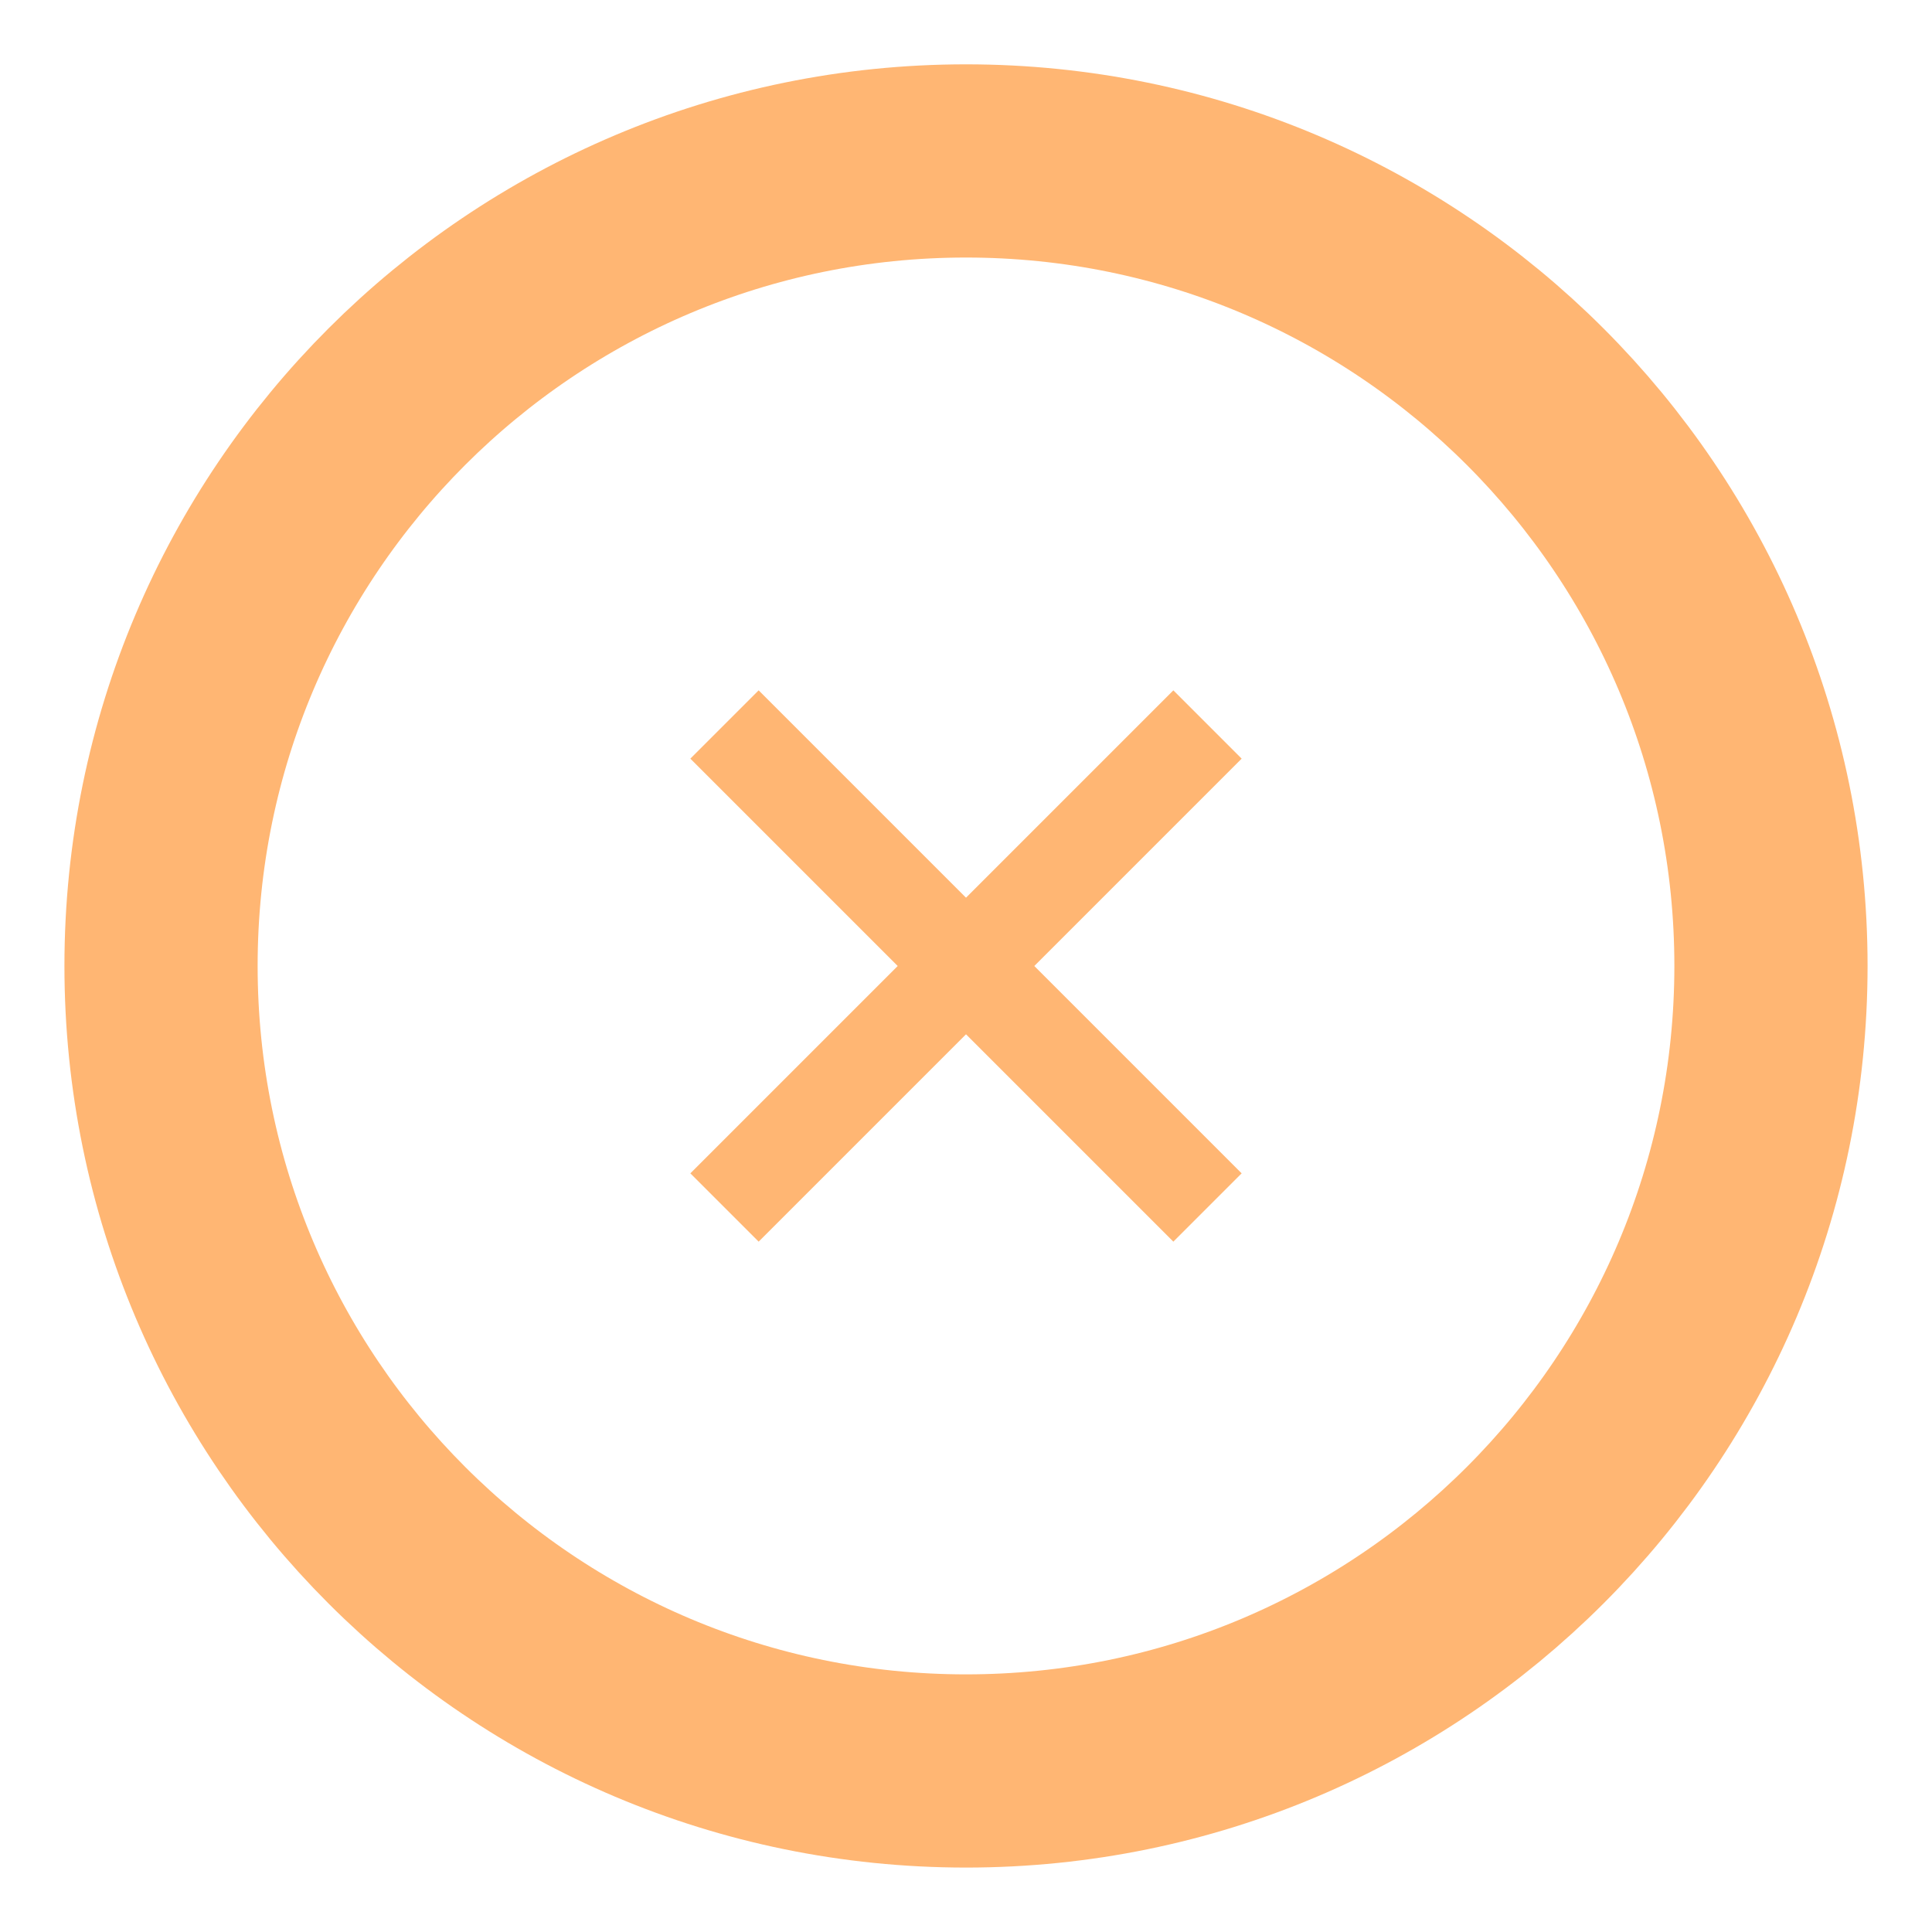
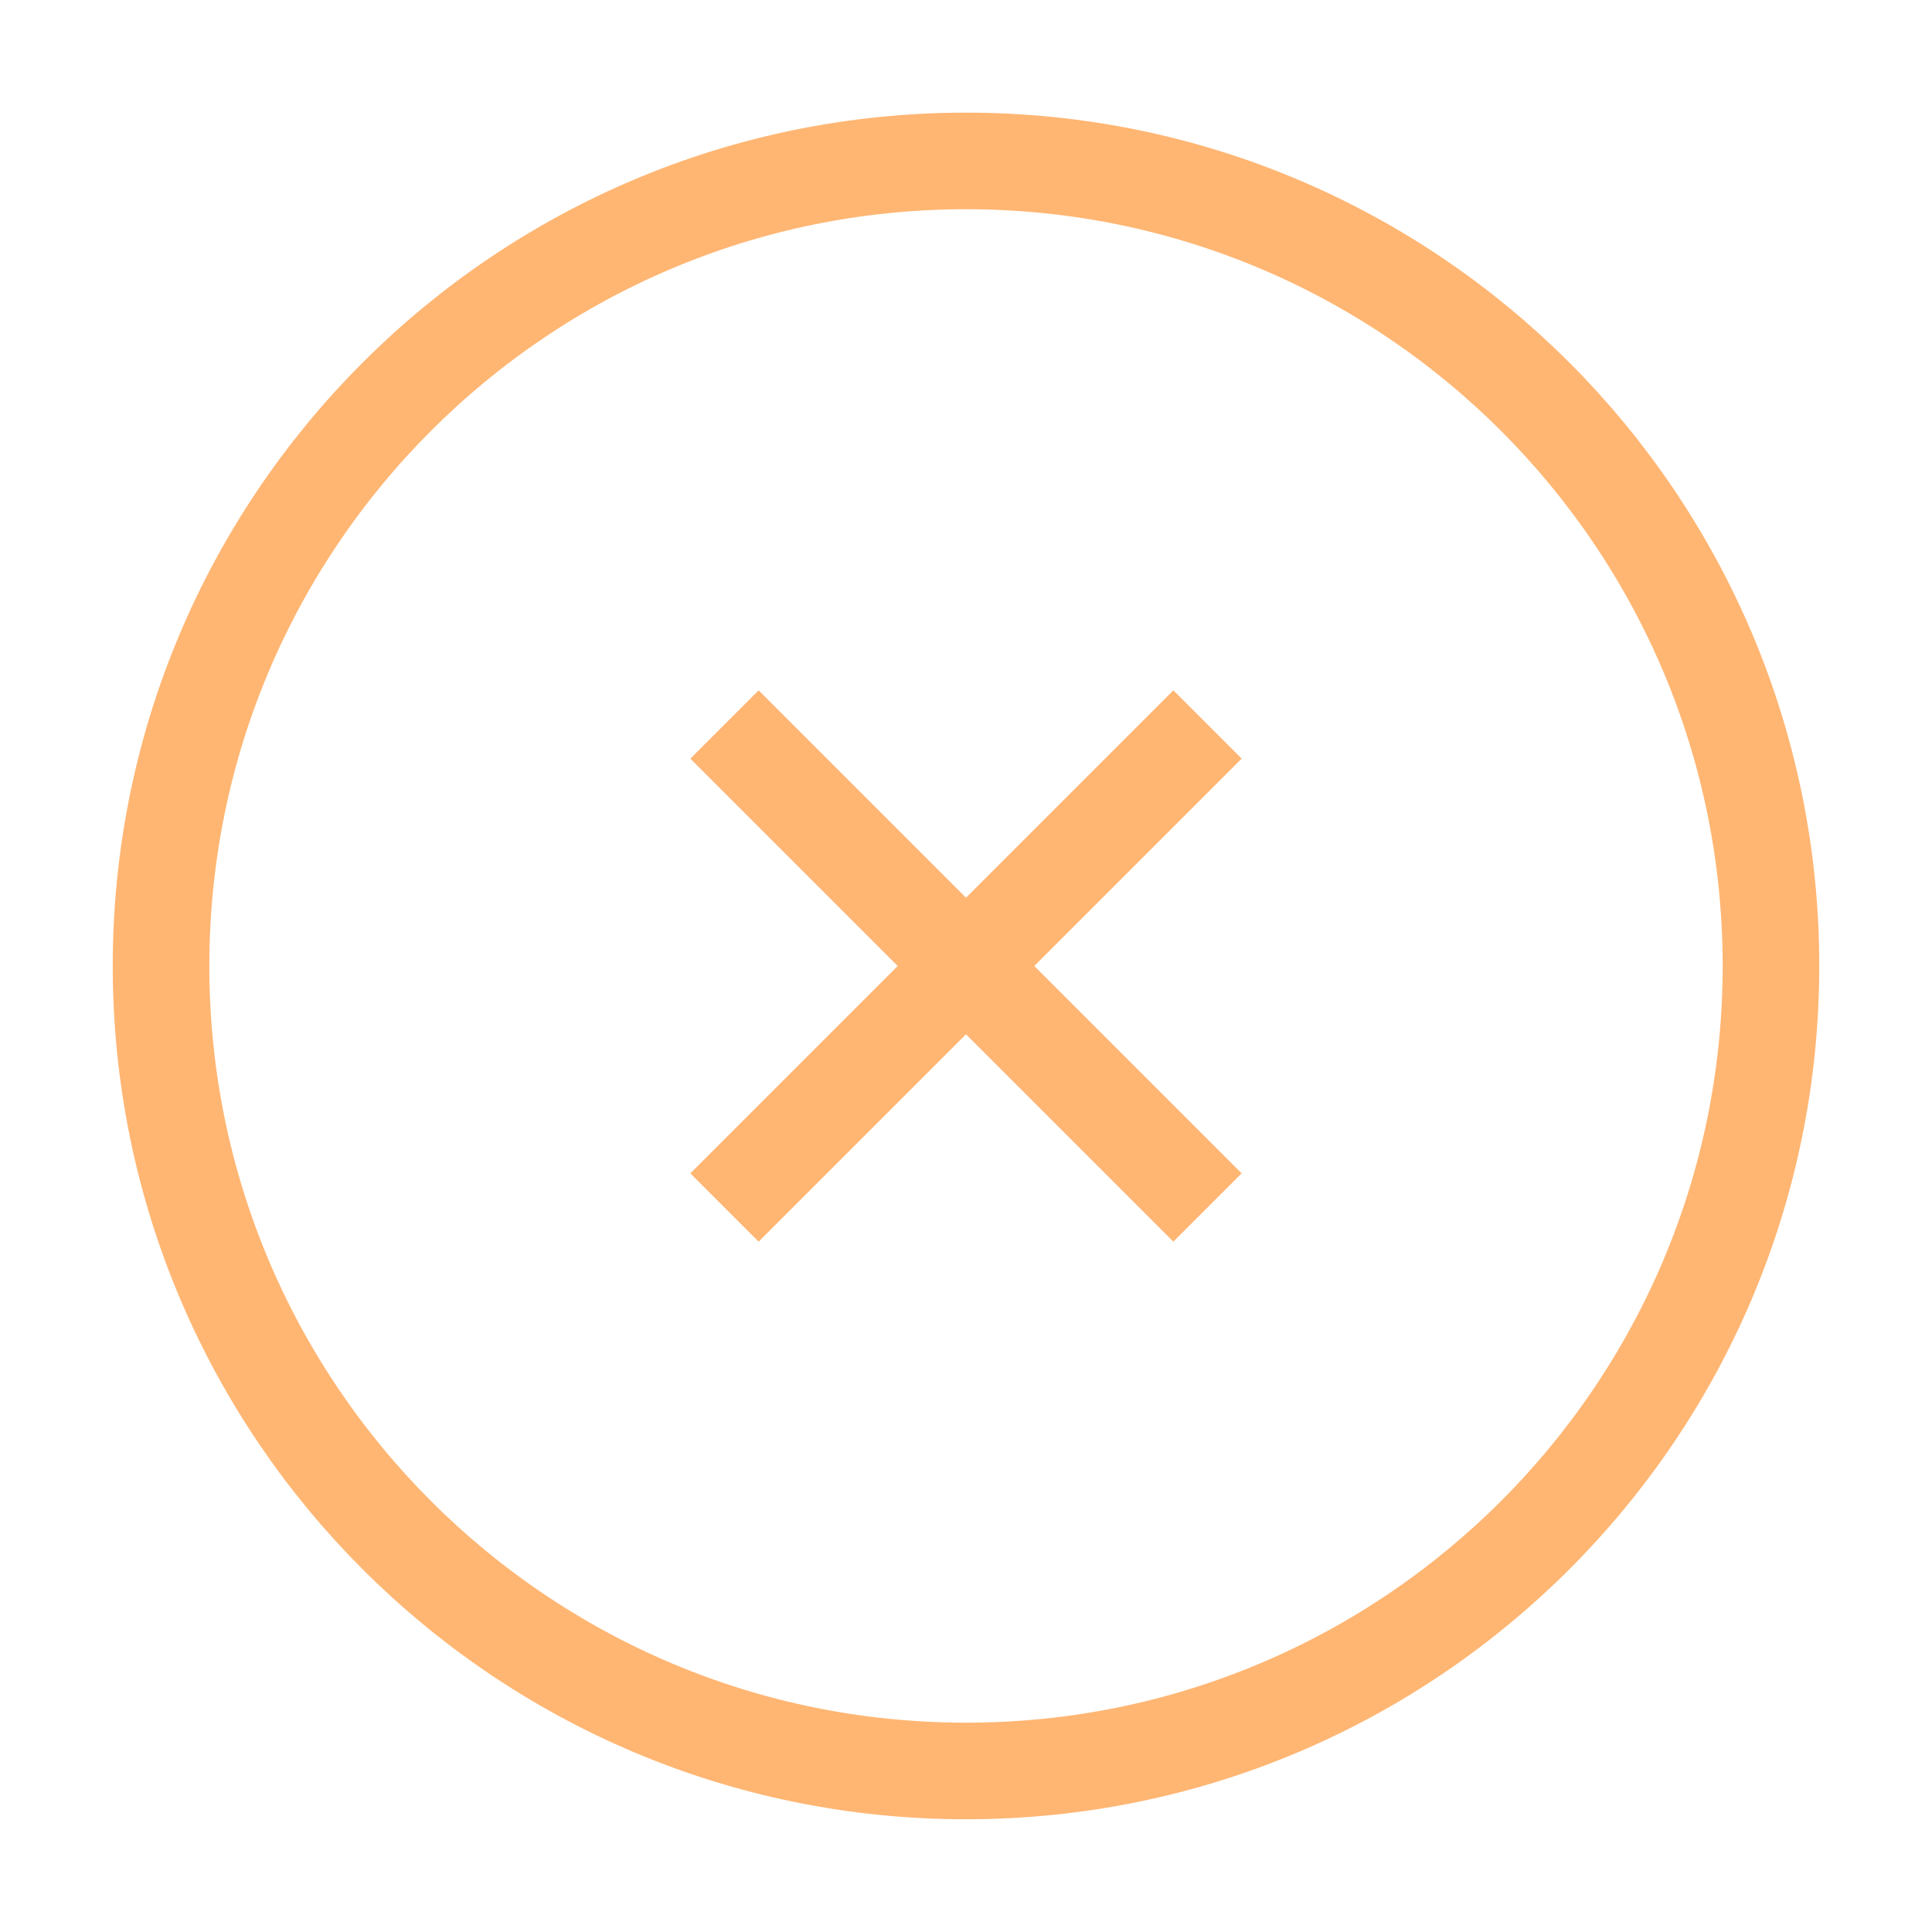
<svg xmlns="http://www.w3.org/2000/svg" width="20" height="20" viewBox="0 0 20 20" fill="none">
-   <path d="M10 18.333C14.602 18.333 18.333 14.602 18.333 9.999C18.333 5.397 14.602 1.666 10 1.666C5.398 1.666 1.667 5.397 1.667 9.999C1.667 14.602 5.398 18.333 10 18.333Z" stroke="#FFB673" stroke-width="2" strokeLinecap="round" strokeLinejoin="round" />
+   <path d="M10 18.333C14.602 18.333 18.333 14.602 18.333 9.999C18.333 5.397 14.602 1.666 10 1.666C5.398 1.666 1.667 5.397 1.667 9.999C1.667 14.602 5.398 18.333 10 18.333Z" stroke="#FFB673" strokeWidth="2" strokeLinecap="round" strokeLinejoin="round" />
  <path d="M12.5 7.5L7.5 12.5" stroke="#FFB673" strokeWidth="2" strokeLinecap="round" strokeLinejoin="round" />
  <path d="M7.5 7.5L12.5 12.5" stroke="#FFB673" strokeWidth="2" strokeLinecap="round" strokeLinejoin="round" />
</svg>
